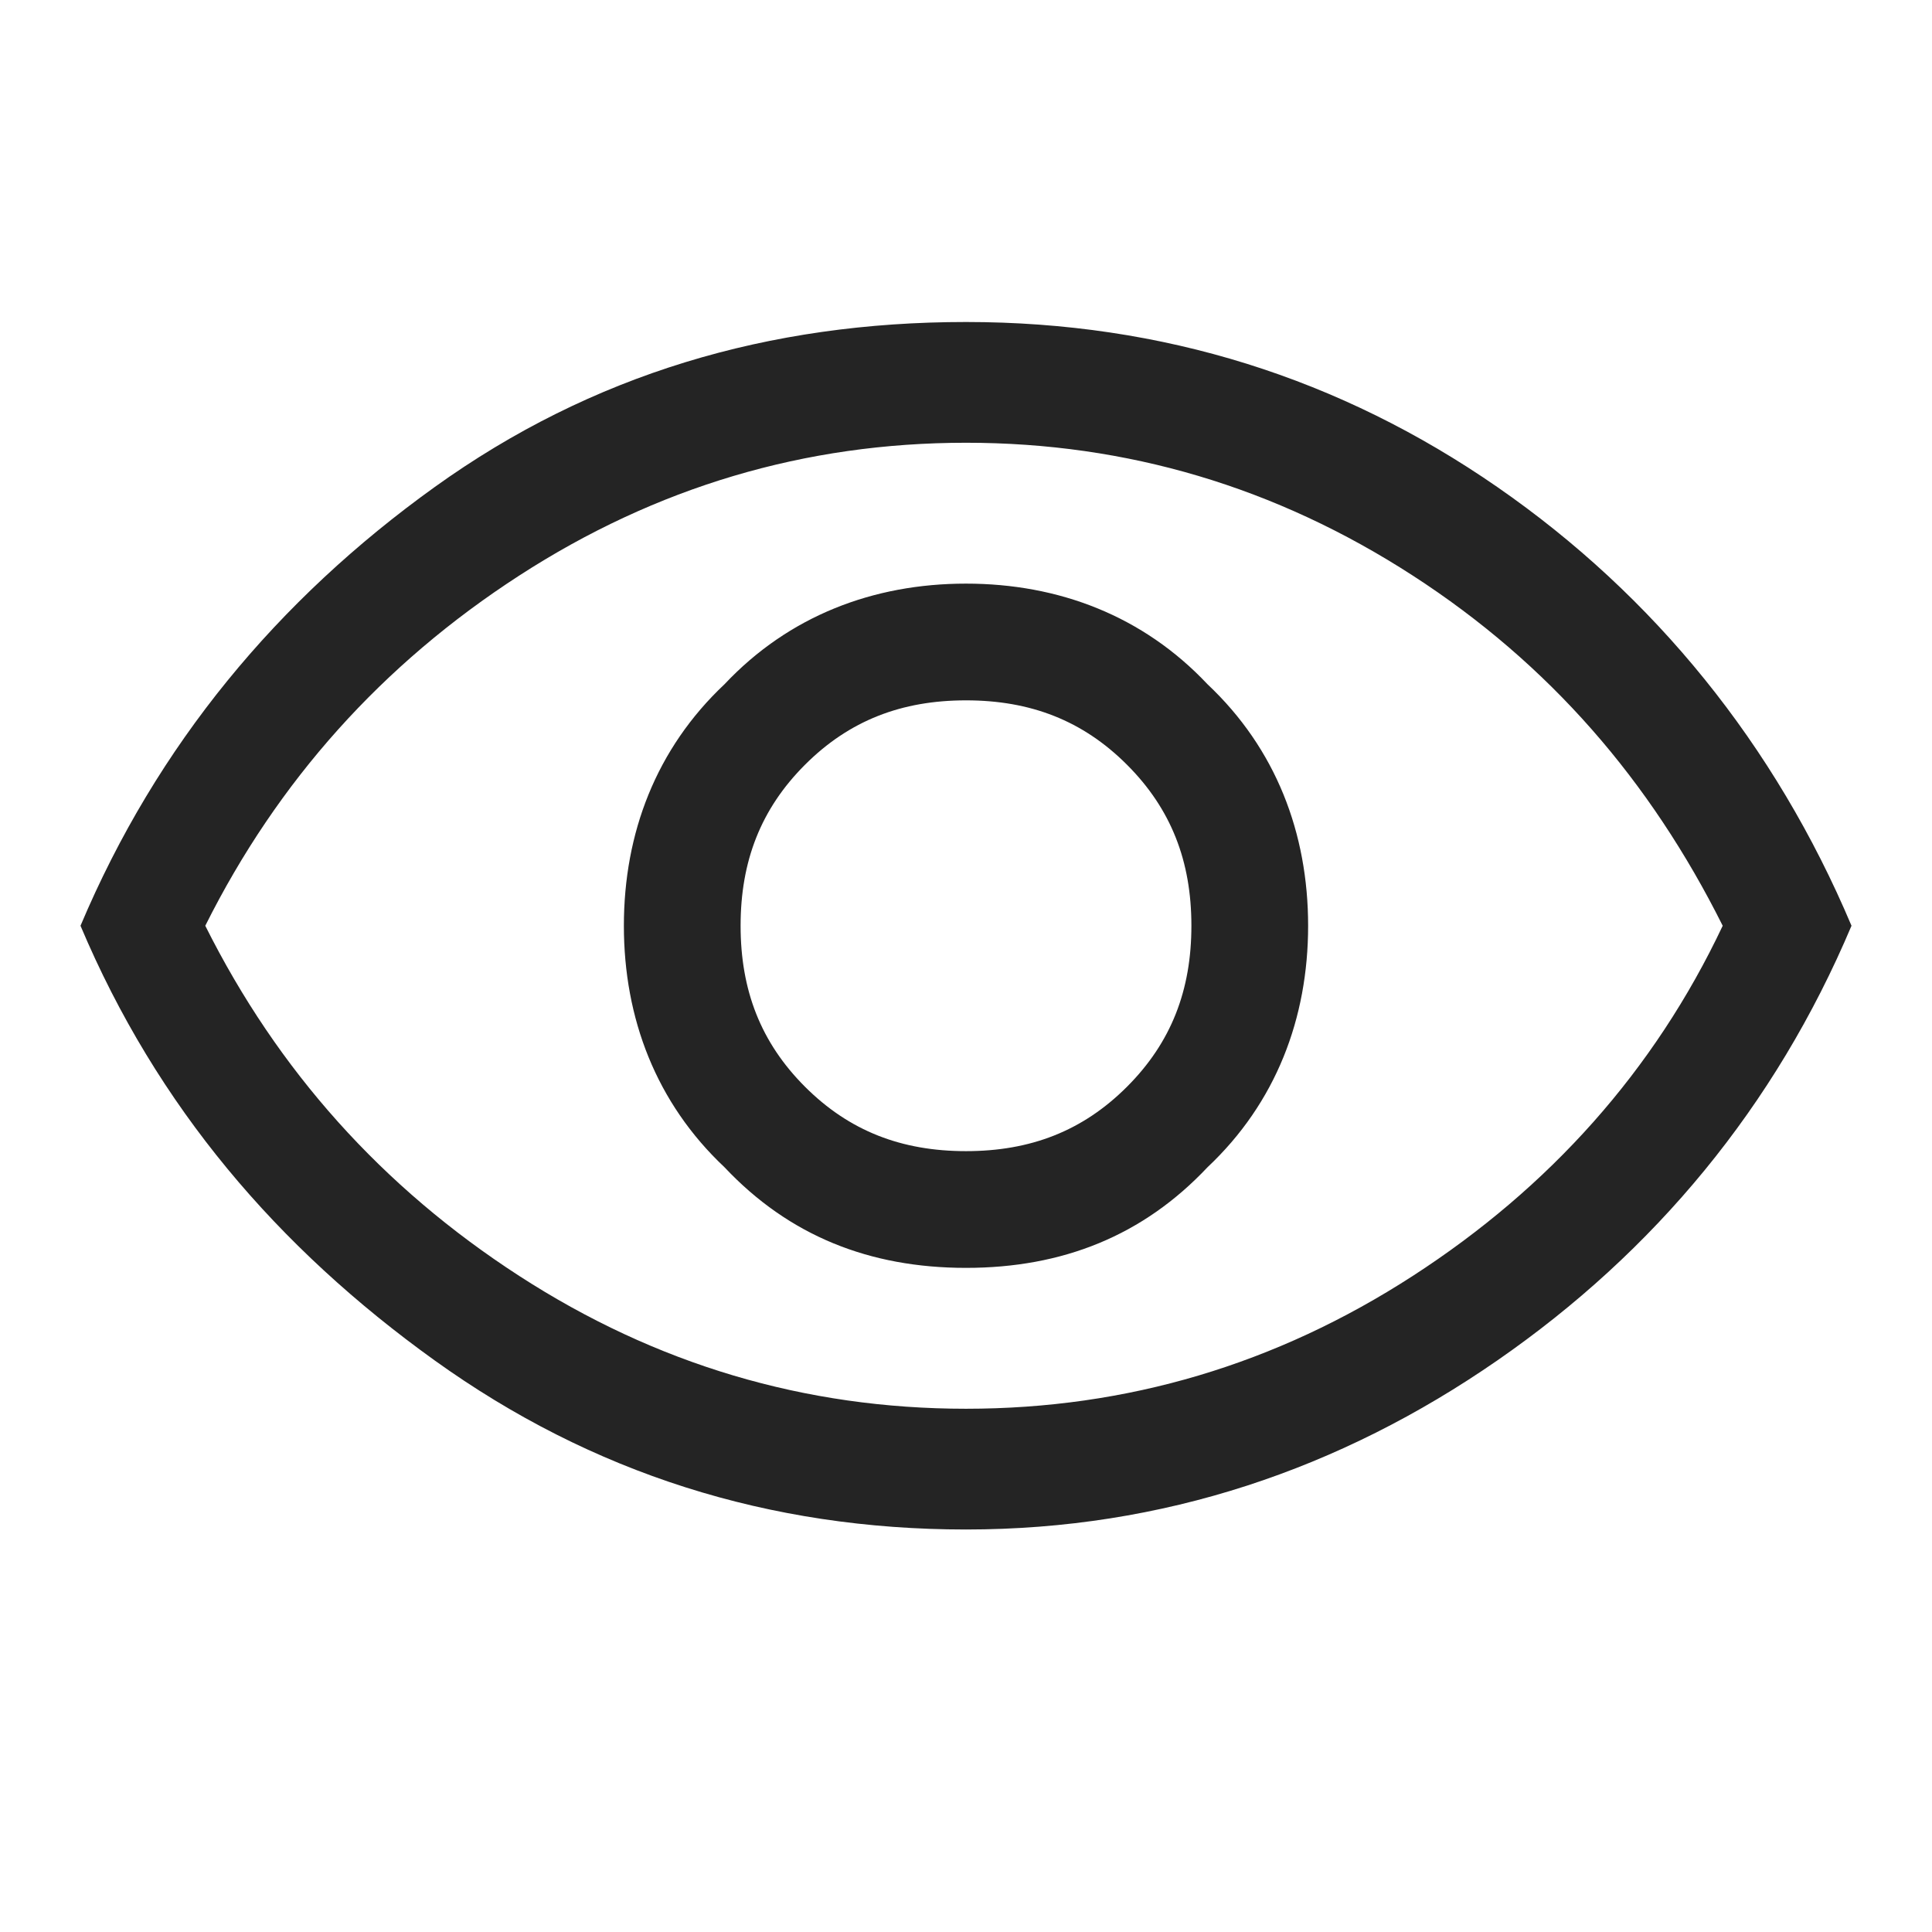
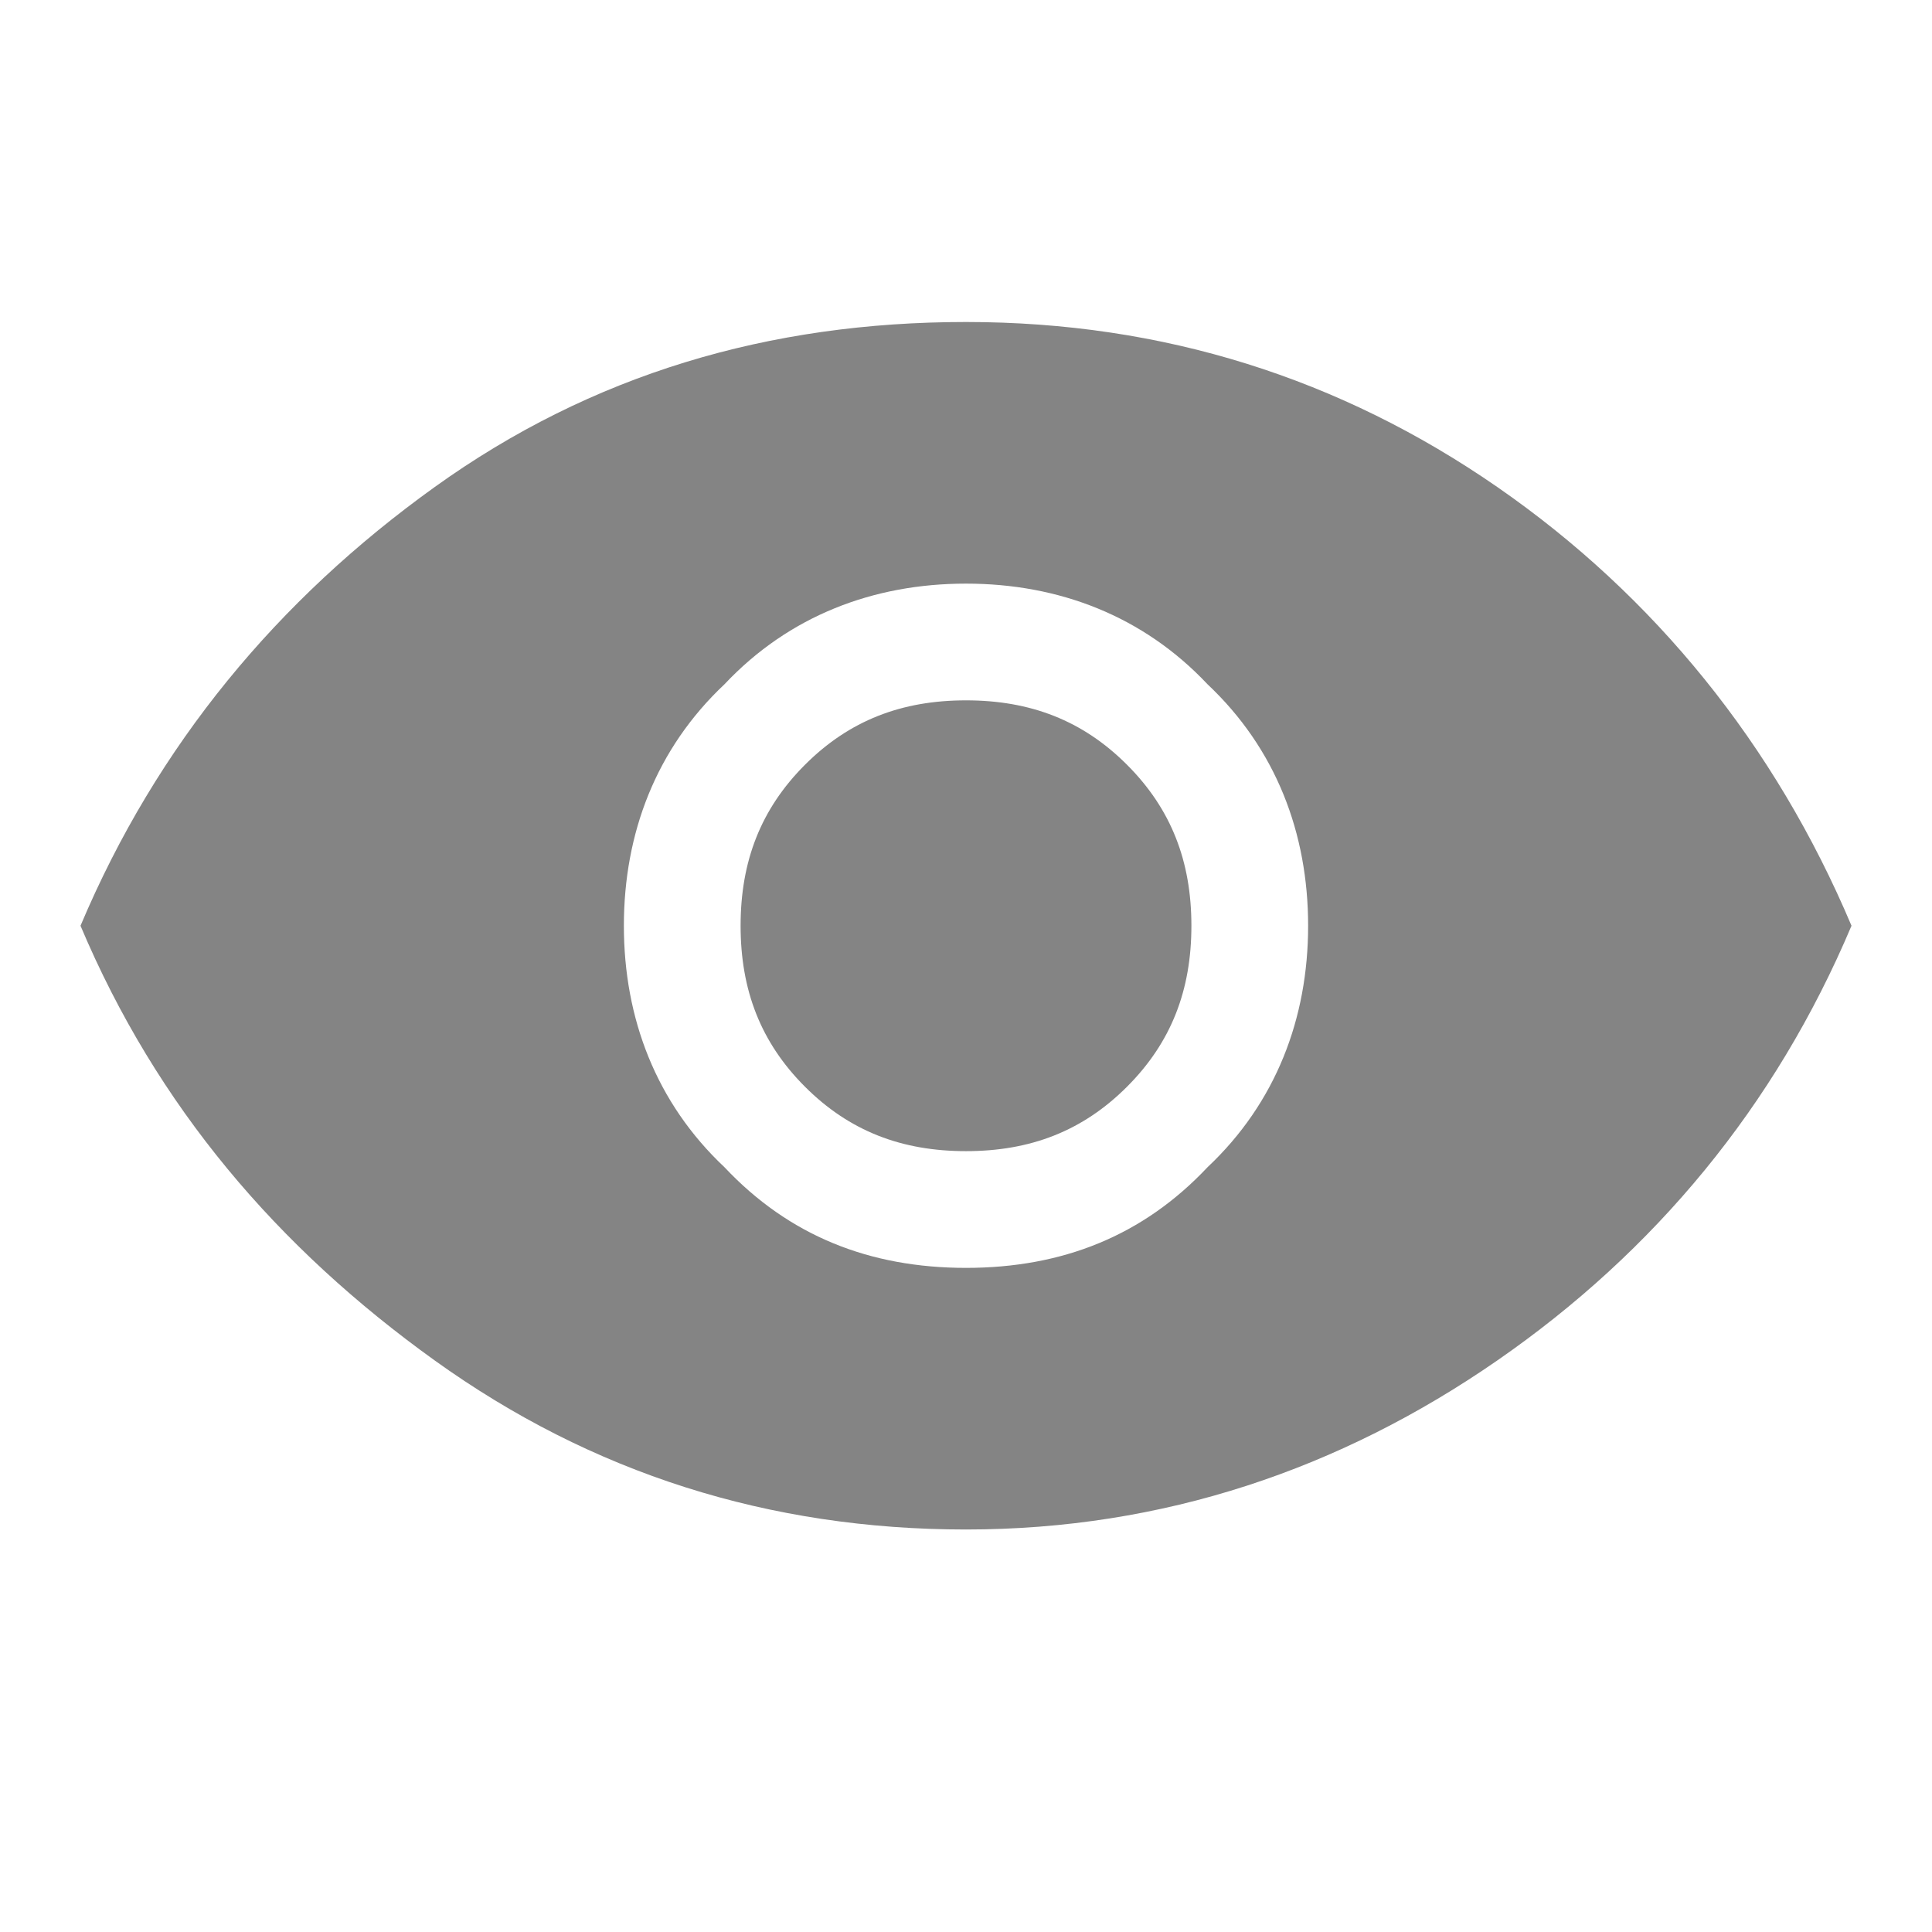
<svg xmlns="http://www.w3.org/2000/svg" version="1.1" id="Layer_1" x="0px" y="0px" viewBox="0 0 48 48" style="enable-background:new 0 0 48 48;" xml:space="preserve">
  <style type="text/css">
- 	.st0{fill:#242424;}
+ 	.st0{fill:#848484;}
</style>
-   <path class="st0" d="M24,31.5c2.4,0,4.4-0.8,6-2.5c1.7-1.6,2.5-3.7,2.5-6s-0.8-4.4-2.5-6c-1.6-1.7-3.7-2.5-6-2.5s-4.4,0.8-6,2.5  c-1.7,1.6-2.5,3.7-2.5,6s0.8,4.4,2.5,6C19.6,30.7,21.6,31.5,24,31.5z M24,28.6c-1.6,0-2.9-0.5-4-1.6c-1.1-1.1-1.6-2.4-1.6-4  s0.5-2.9,1.6-4c1.1-1.1,2.4-1.6,4-1.6s2.9,0.5,4,1.6c1.1,1.1,1.6,2.4,1.6,4s-0.5,2.9-1.6,4C26.9,28.1,25.6,28.6,24,28.6z M24,38  c-4.9,0-9.3-1.4-13.2-4.2S3.9,27.5,2,23c1.9-4.5,4.9-8.1,8.8-10.9S19.1,8,24,8s9.3,1.4,13.2,4.1S44.1,18.5,46,23  c-1.9,4.5-4.9,8.1-8.8,10.8S28.9,38,24,38z M24,35c4,0,7.7-1.1,11.1-3.3s6-5.1,7.7-8.7c-1.8-3.6-4.3-6.5-7.7-8.7S28,11,24,11  s-7.7,1.1-11.1,3.3s-6,5.1-7.8,8.7c1.8,3.6,4.4,6.5,7.8,8.7S20,35,24,35z" />
+   <path class="st0" d="M24,31.5c2.4,0,4.4-0.8,6-2.5c1.7-1.6,2.5-3.7,2.5-6s-0.8-4.4-2.5-6c-1.6-1.7-3.7-2.5-6-2.5s-4.4,0.8-6,2.5  c-1.7,1.6-2.5,3.7-2.5,6s0.8,4.4,2.5,6C19.6,30.7,21.6,31.5,24,31.5z M24,28.6c-1.6,0-2.9-0.5-4-1.6s-1.6-2.4-1.6-4s0.5-2.9,1.6-4  s2.4-1.6,4-1.6s2.9,0.5,4,1.6s1.6,2.4,1.6,4s-0.5,2.9-1.6,4S25.6,28.6,24,28.6z M24,38c-4.9,0-9.3-1.4-13.2-4.2S3.9,27.5,2,23  c1.9-4.5,4.9-8.1,8.8-10.9S19.1,8,24,8s9.3,1.4,13.2,4.1S44.1,18.5,46,23c-1.9,4.5-4.9,8.1-8.8,10.8S28.9,38,24,38z" />
</svg>
